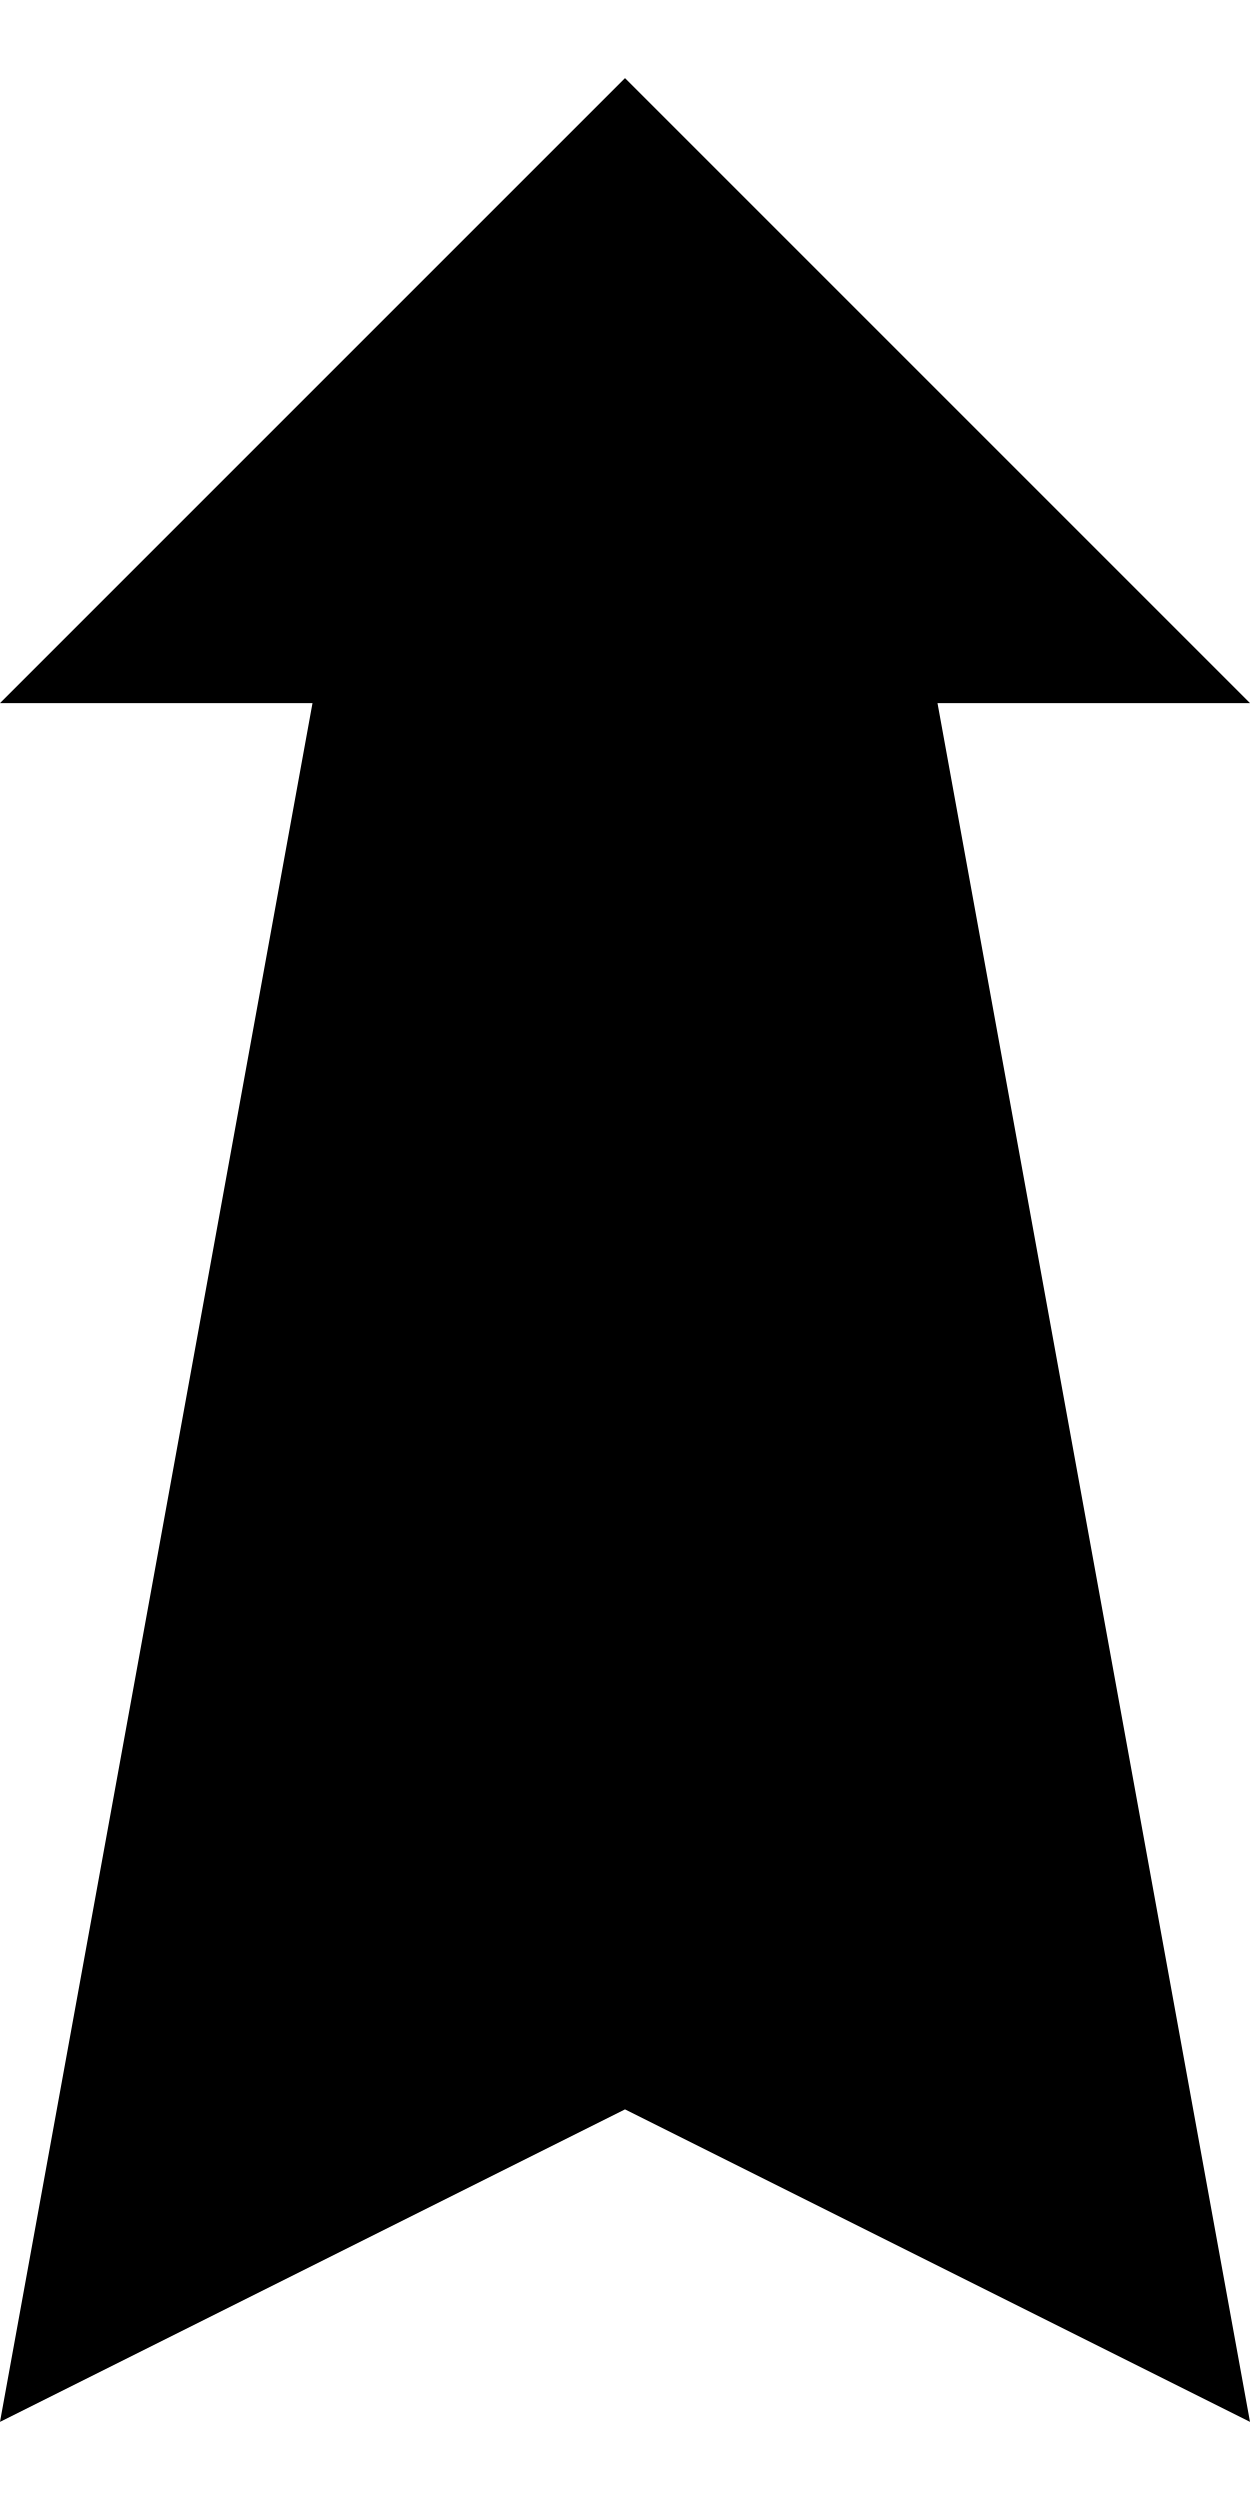
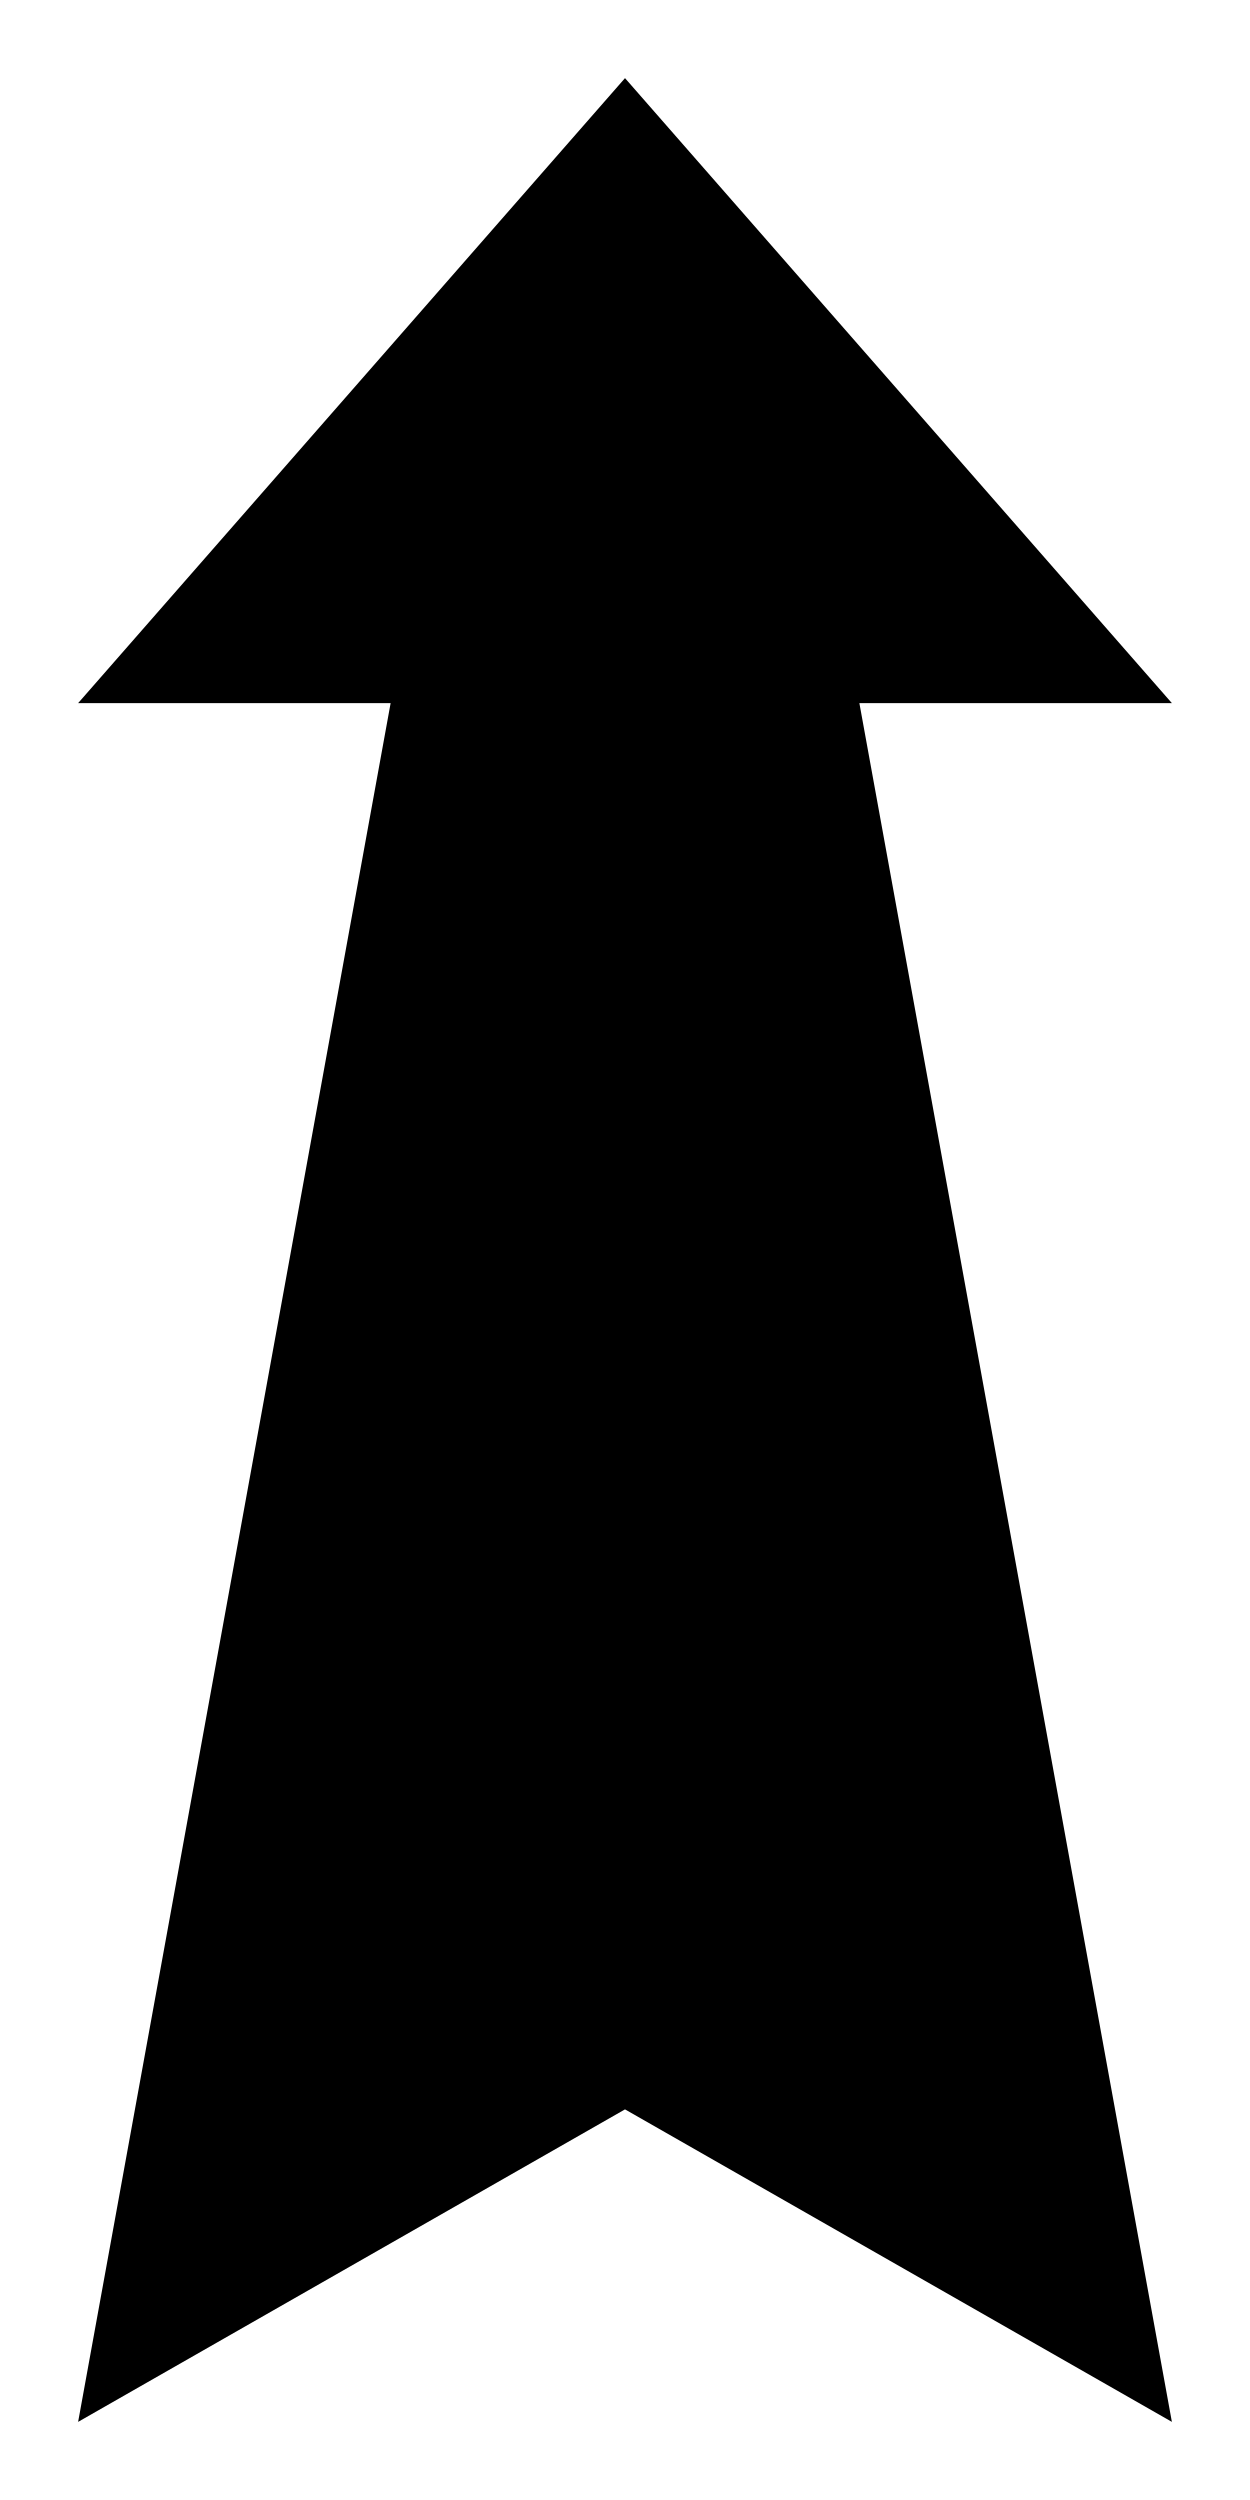
<svg xmlns="http://www.w3.org/2000/svg" height="32" viewBox="0 0 16 32" width="16" id="rnbd">
-   <path d="M8,1    l8,8 l-4,0 l4,22 l-8,-4   l-8,4 l4,-22 l-4,0 z" fill="param(fill)" fill-opacity="param(fill-opacity)" stroke="param(outline)" stroke-opacity="param(outline-opacity)" stroke-width="param(outline-width)" />
+   <path d="M8,1    l7,8 l-4,0 l4,22 l-7,-4   l-7,4 l4,-22 l-4,0 z" fill="param(fill)" fill-opacity="param(fill-opacity)" stroke="param(outline)" stroke-opacity="param(outline-opacity)" stroke-width="param(outline-width)" />
</svg>
